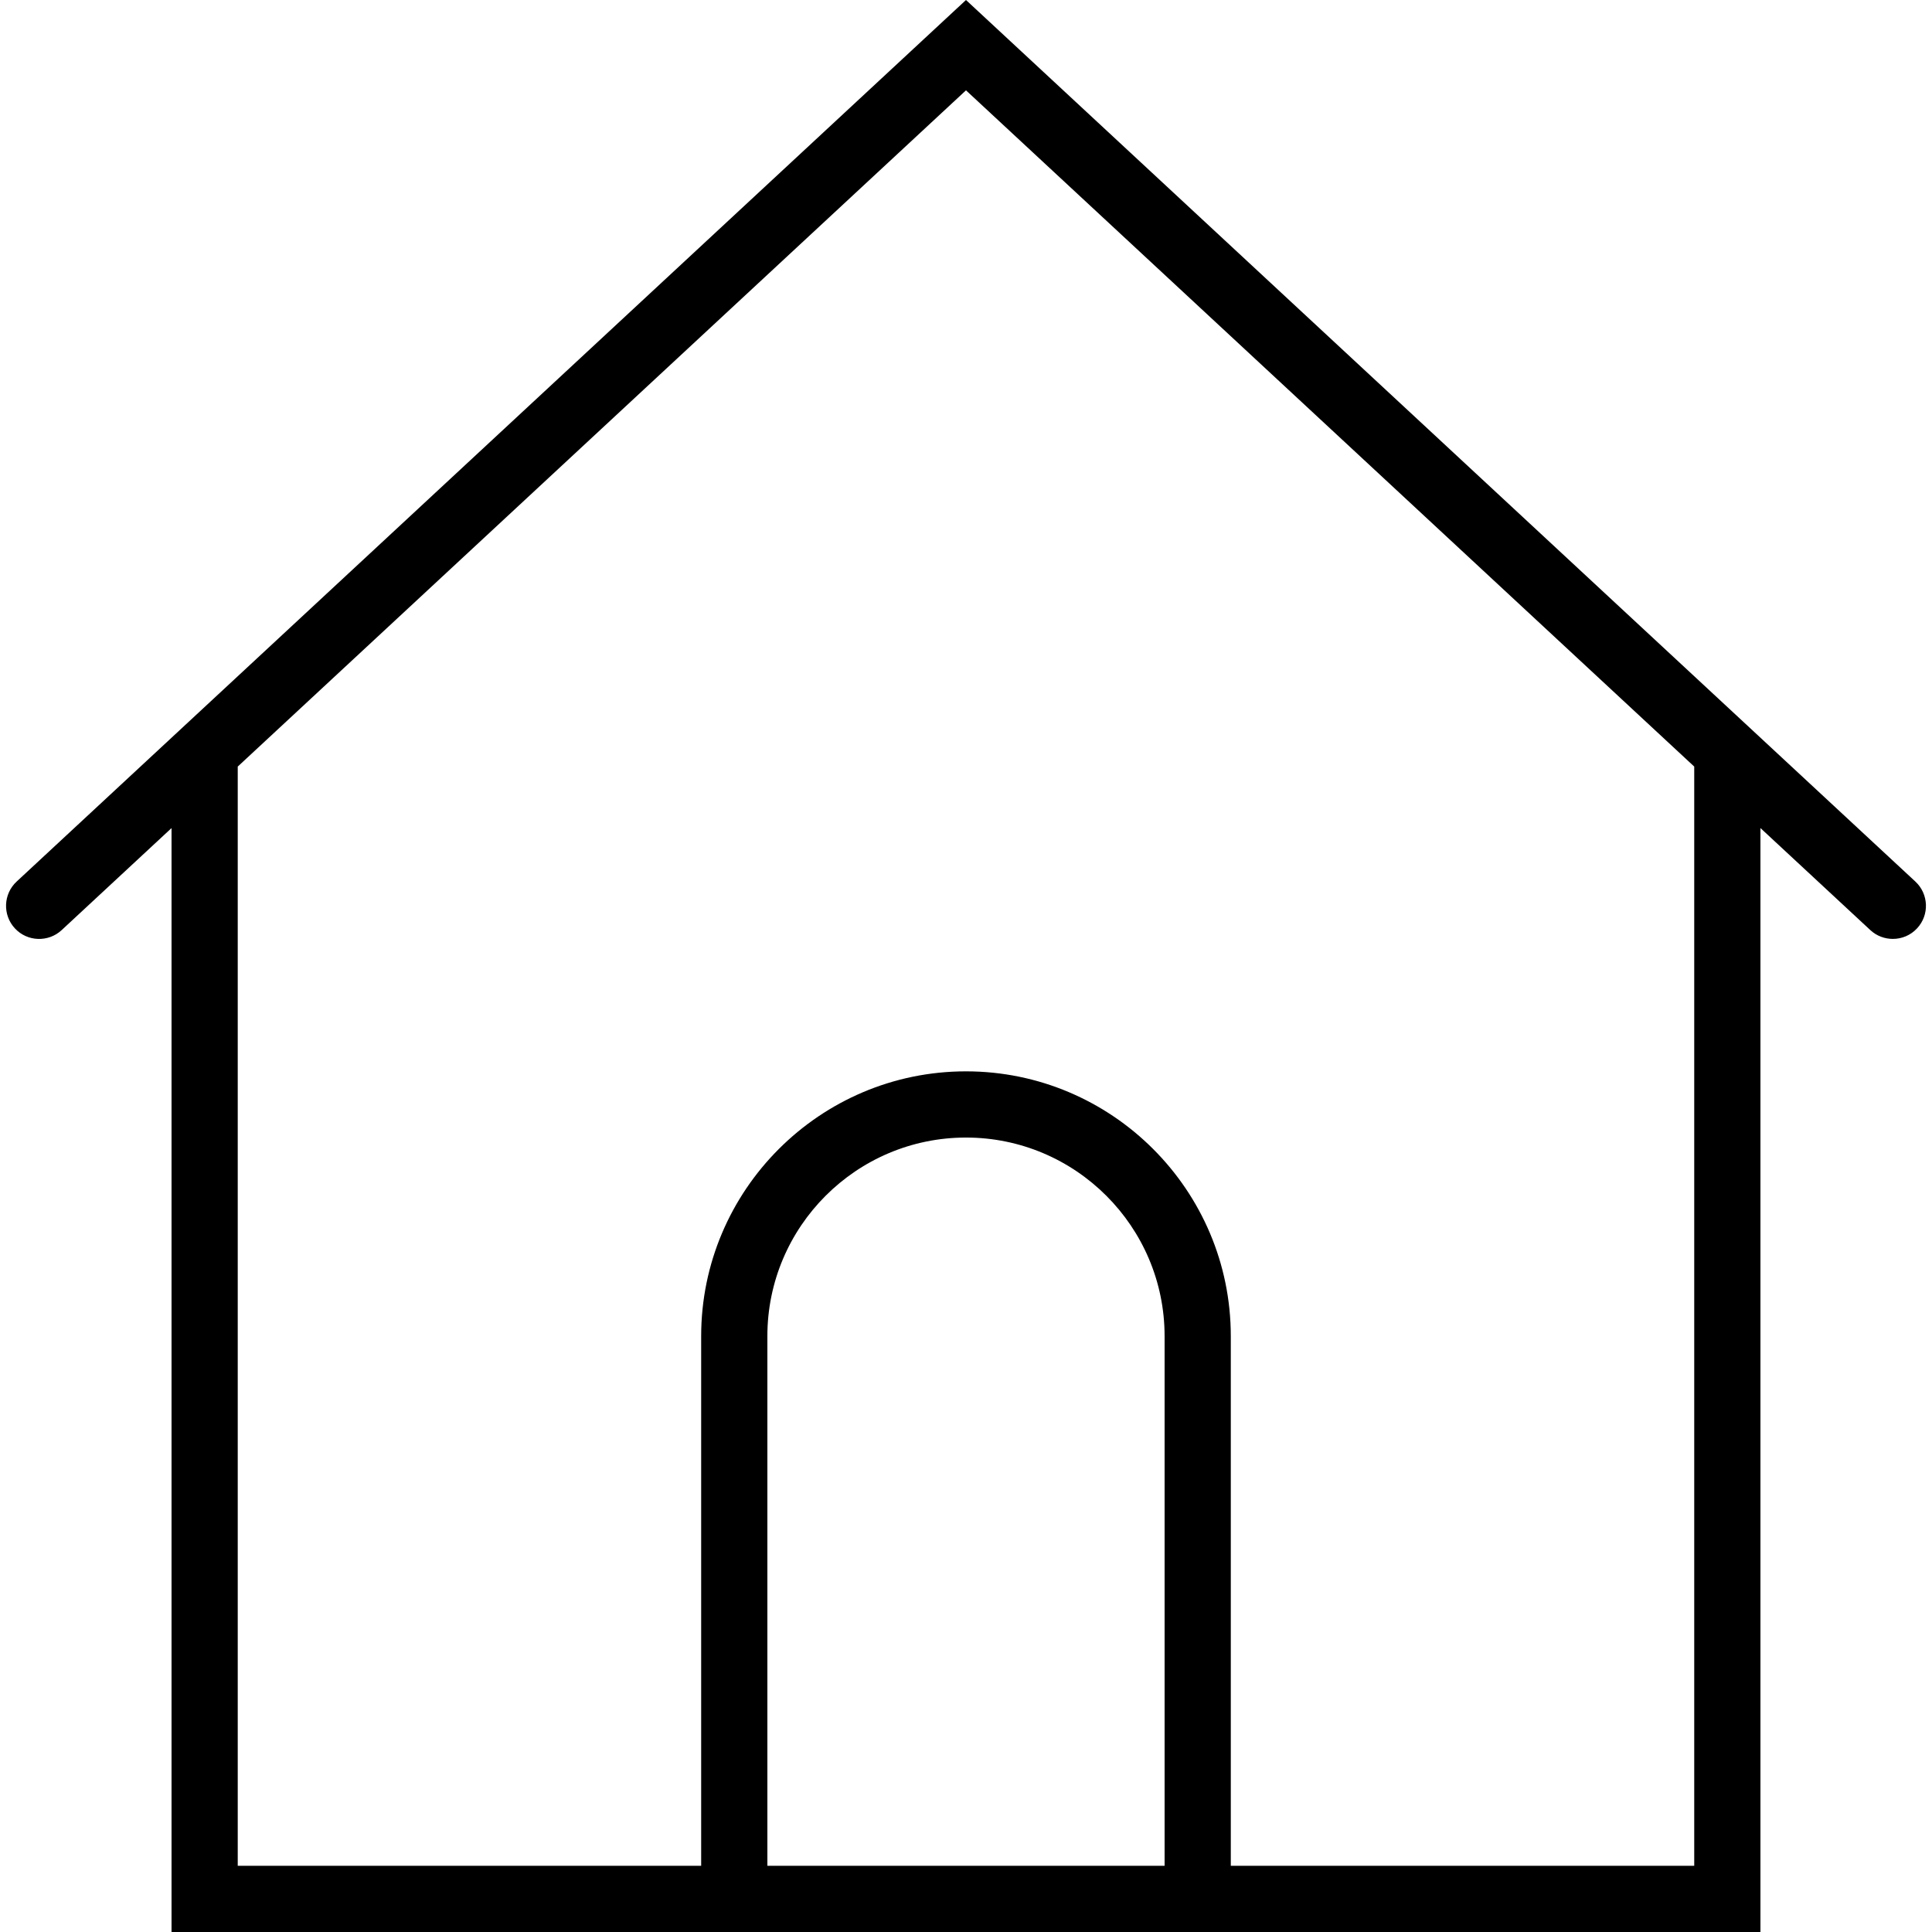
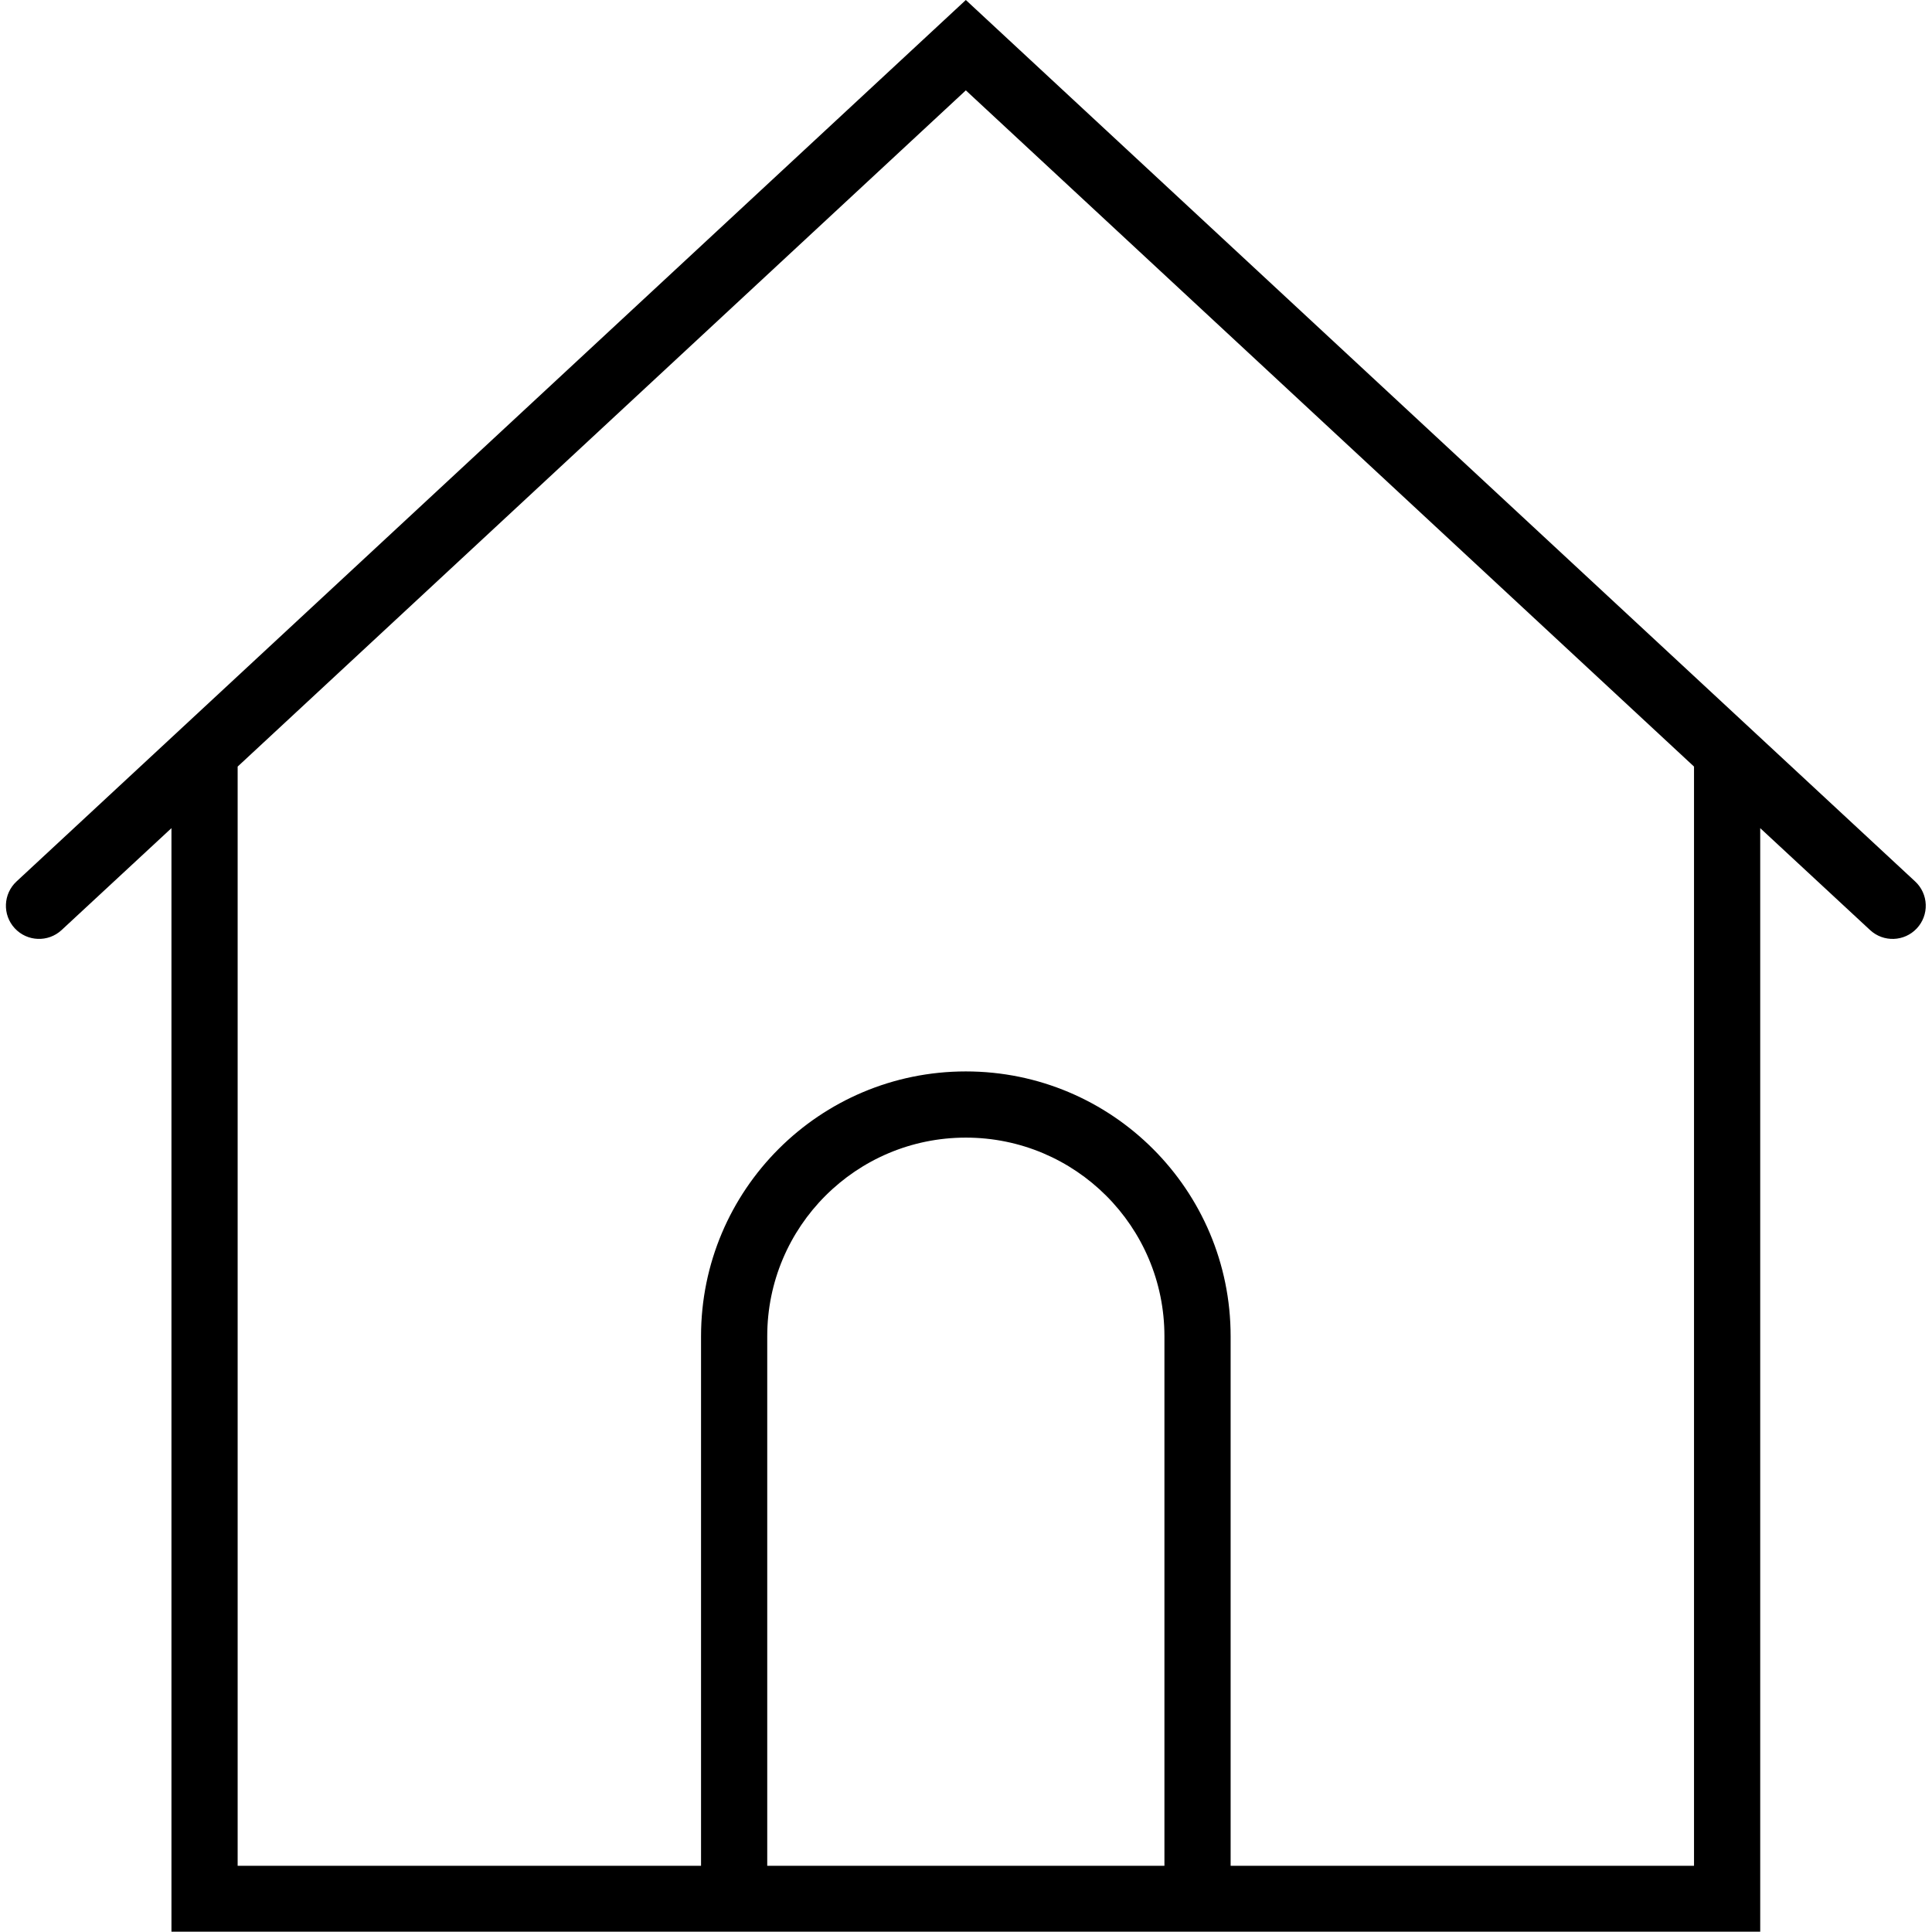
- <svg xmlns="http://www.w3.org/2000/svg" version="1.1" id="Capa_1" x="0px" y="0px" viewBox="0 0 58.365 58.365" style="enable-background:new 0 0 58.365 58.365;" xml:space="preserve">
-   <path d="M57.863,26.632L29.182,0L0.502,26.632c-0.404,0.376-0.428,1.009-0.052,1.414c0.374,0.404,1.009,0.427,1.413,0.052   l3.319-3.082v33.349h16h16h16V25.015l3.319,3.082c0.192,0.179,0.437,0.267,0.681,0.267c0.269,0,0.536-0.107,0.732-0.319   C58.291,27.641,58.267,27.008,57.863,26.632z M23.182,56.365v-16c0-3.309,2.691-6,6-6s6,2.691,6,6v16H23.182z M51.182,56.365h-14   v-16c0-4.411-3.589-8-8-8s-8,3.589-8,8v16h-14V23.158l22-20.429l22,20.429V56.365z" />
+ <svg xmlns="http://www.w3.org/2000/svg" viewBox="0 0 58.37 58.37">
+   <path d="M57.86 26.63L29.18 0 .5 26.63a1 1 0 001.36 1.47l3.32-3.08v33.34h48V25.02l3.32 3.08a1 1 0 001.41-.05 1 1 0 00-.05-1.42zM23.18 56.37v-16a6 6 0 0112 0v16h-12zm28 0h-14v-16a8 8 0 00-16 0v16h-14V23.16l22-20.43 22 20.43v33.2z" />
</svg>
